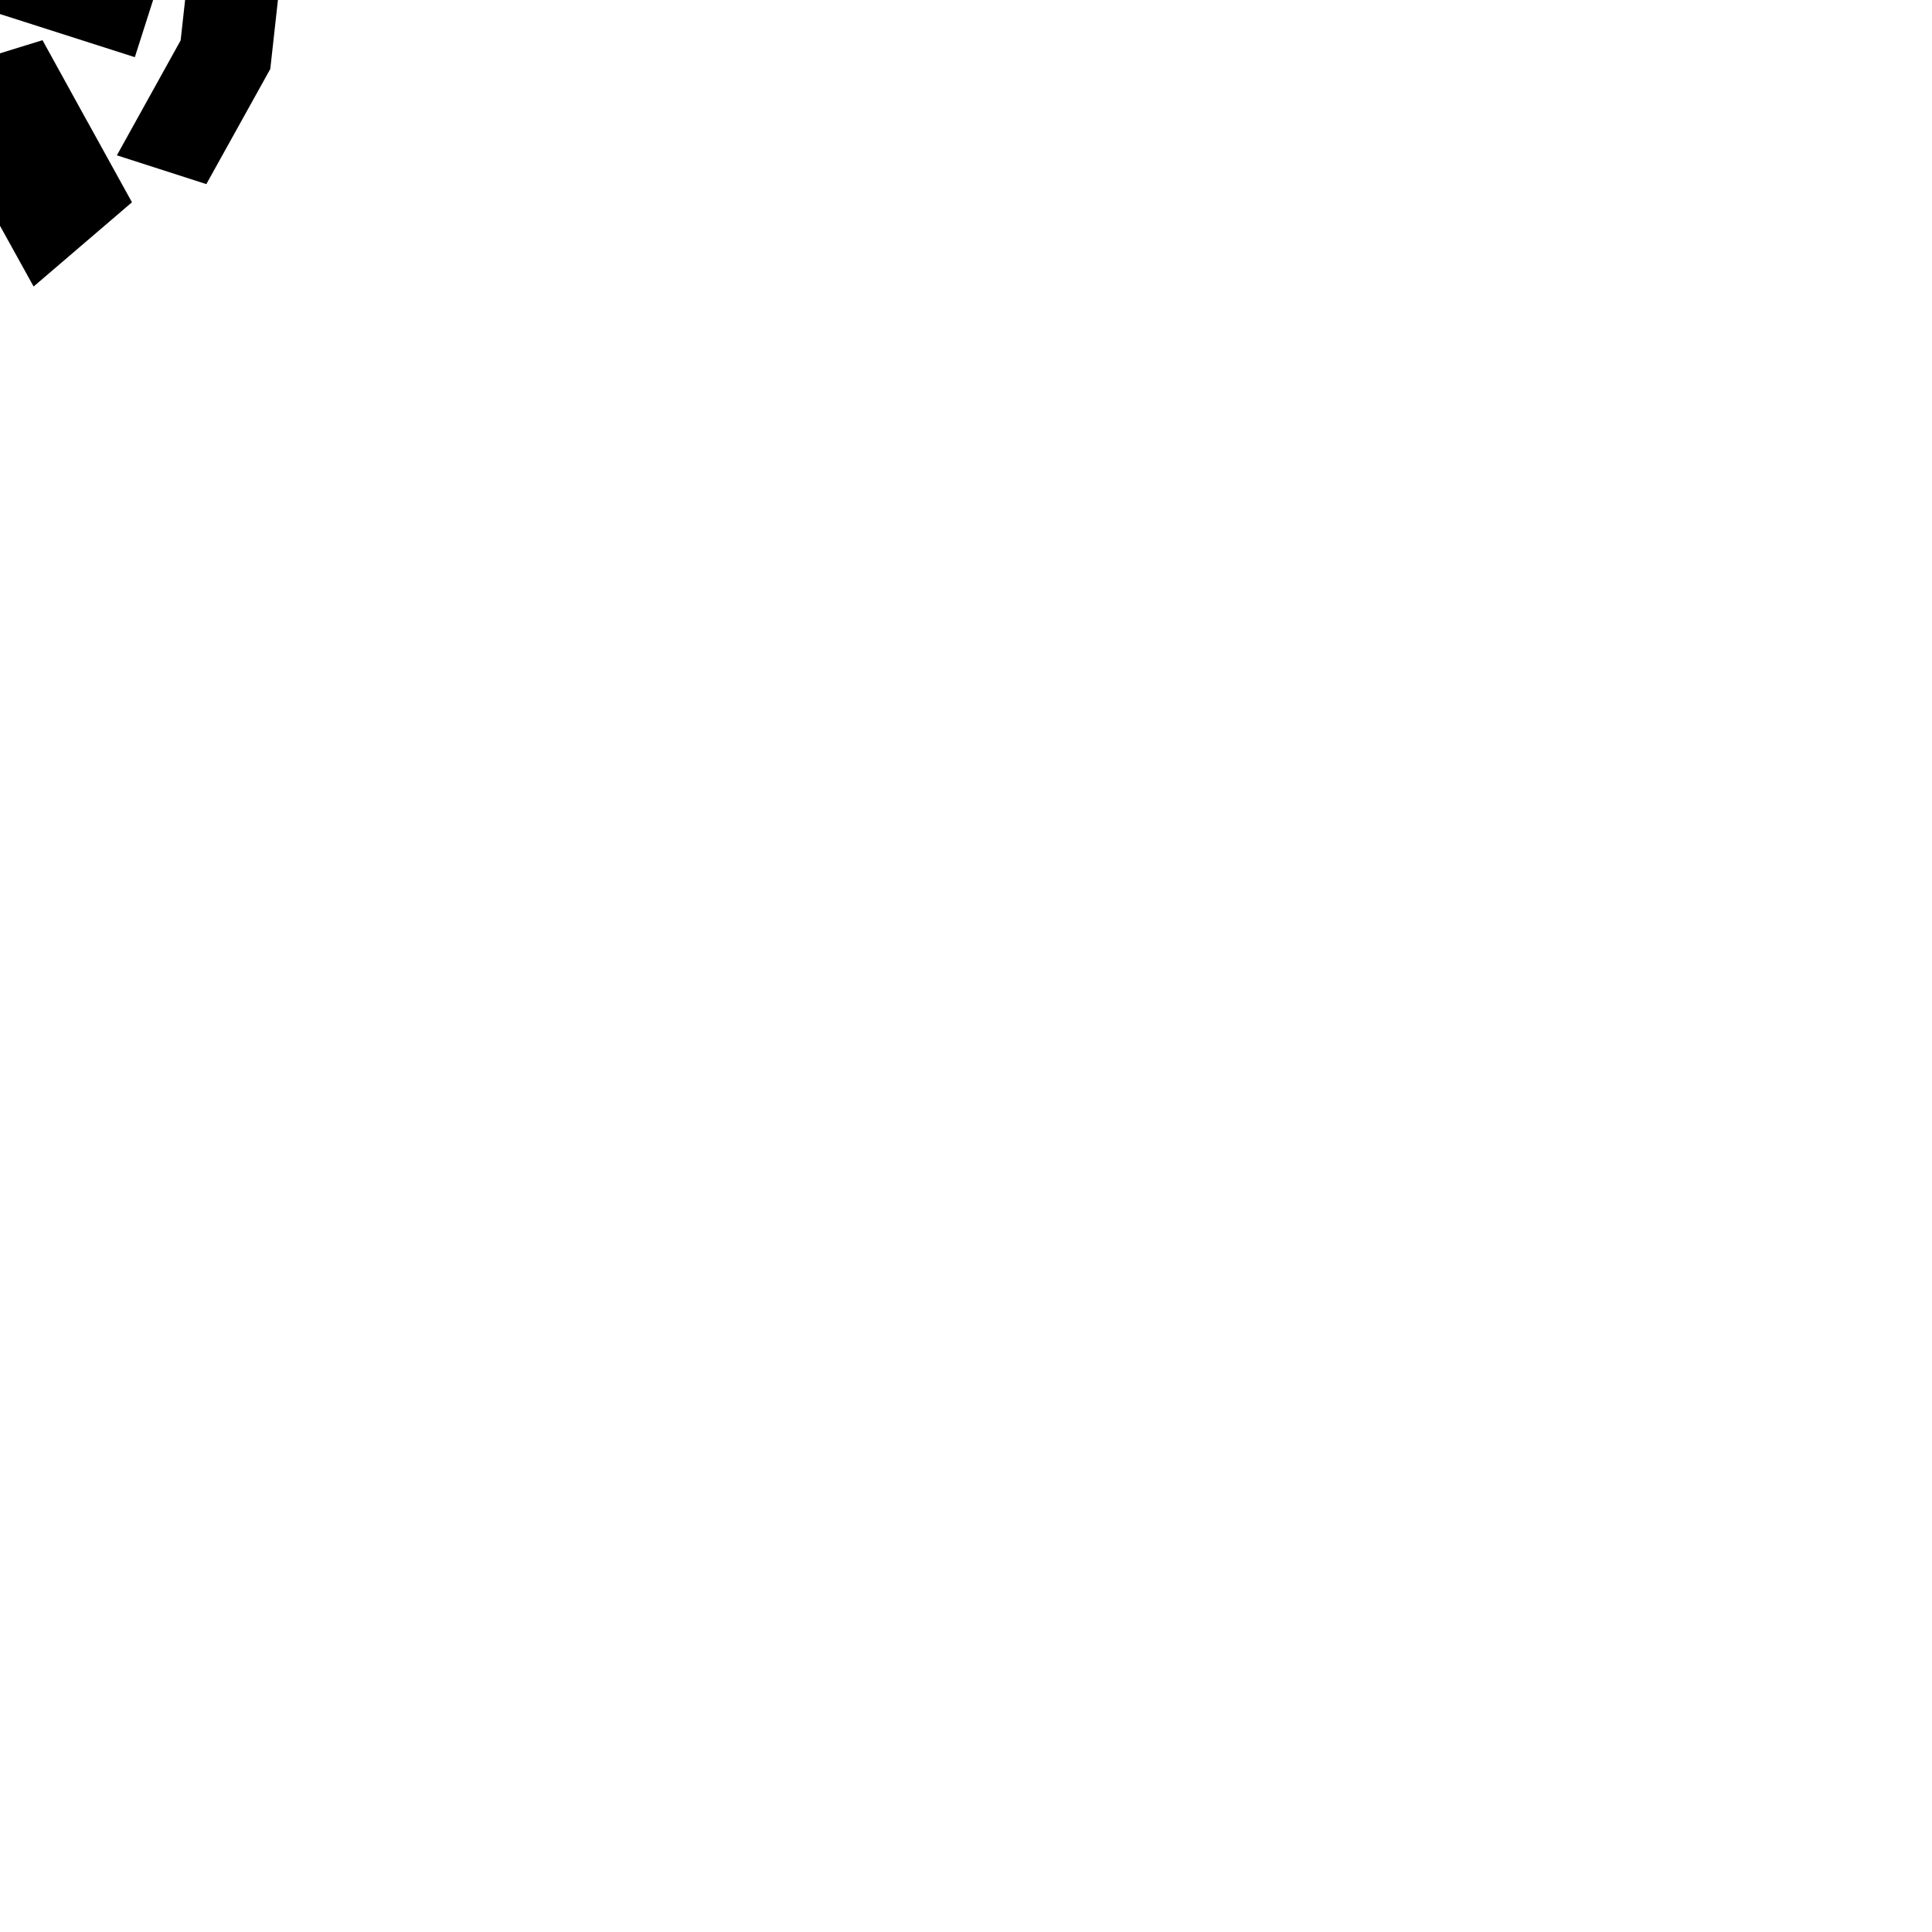
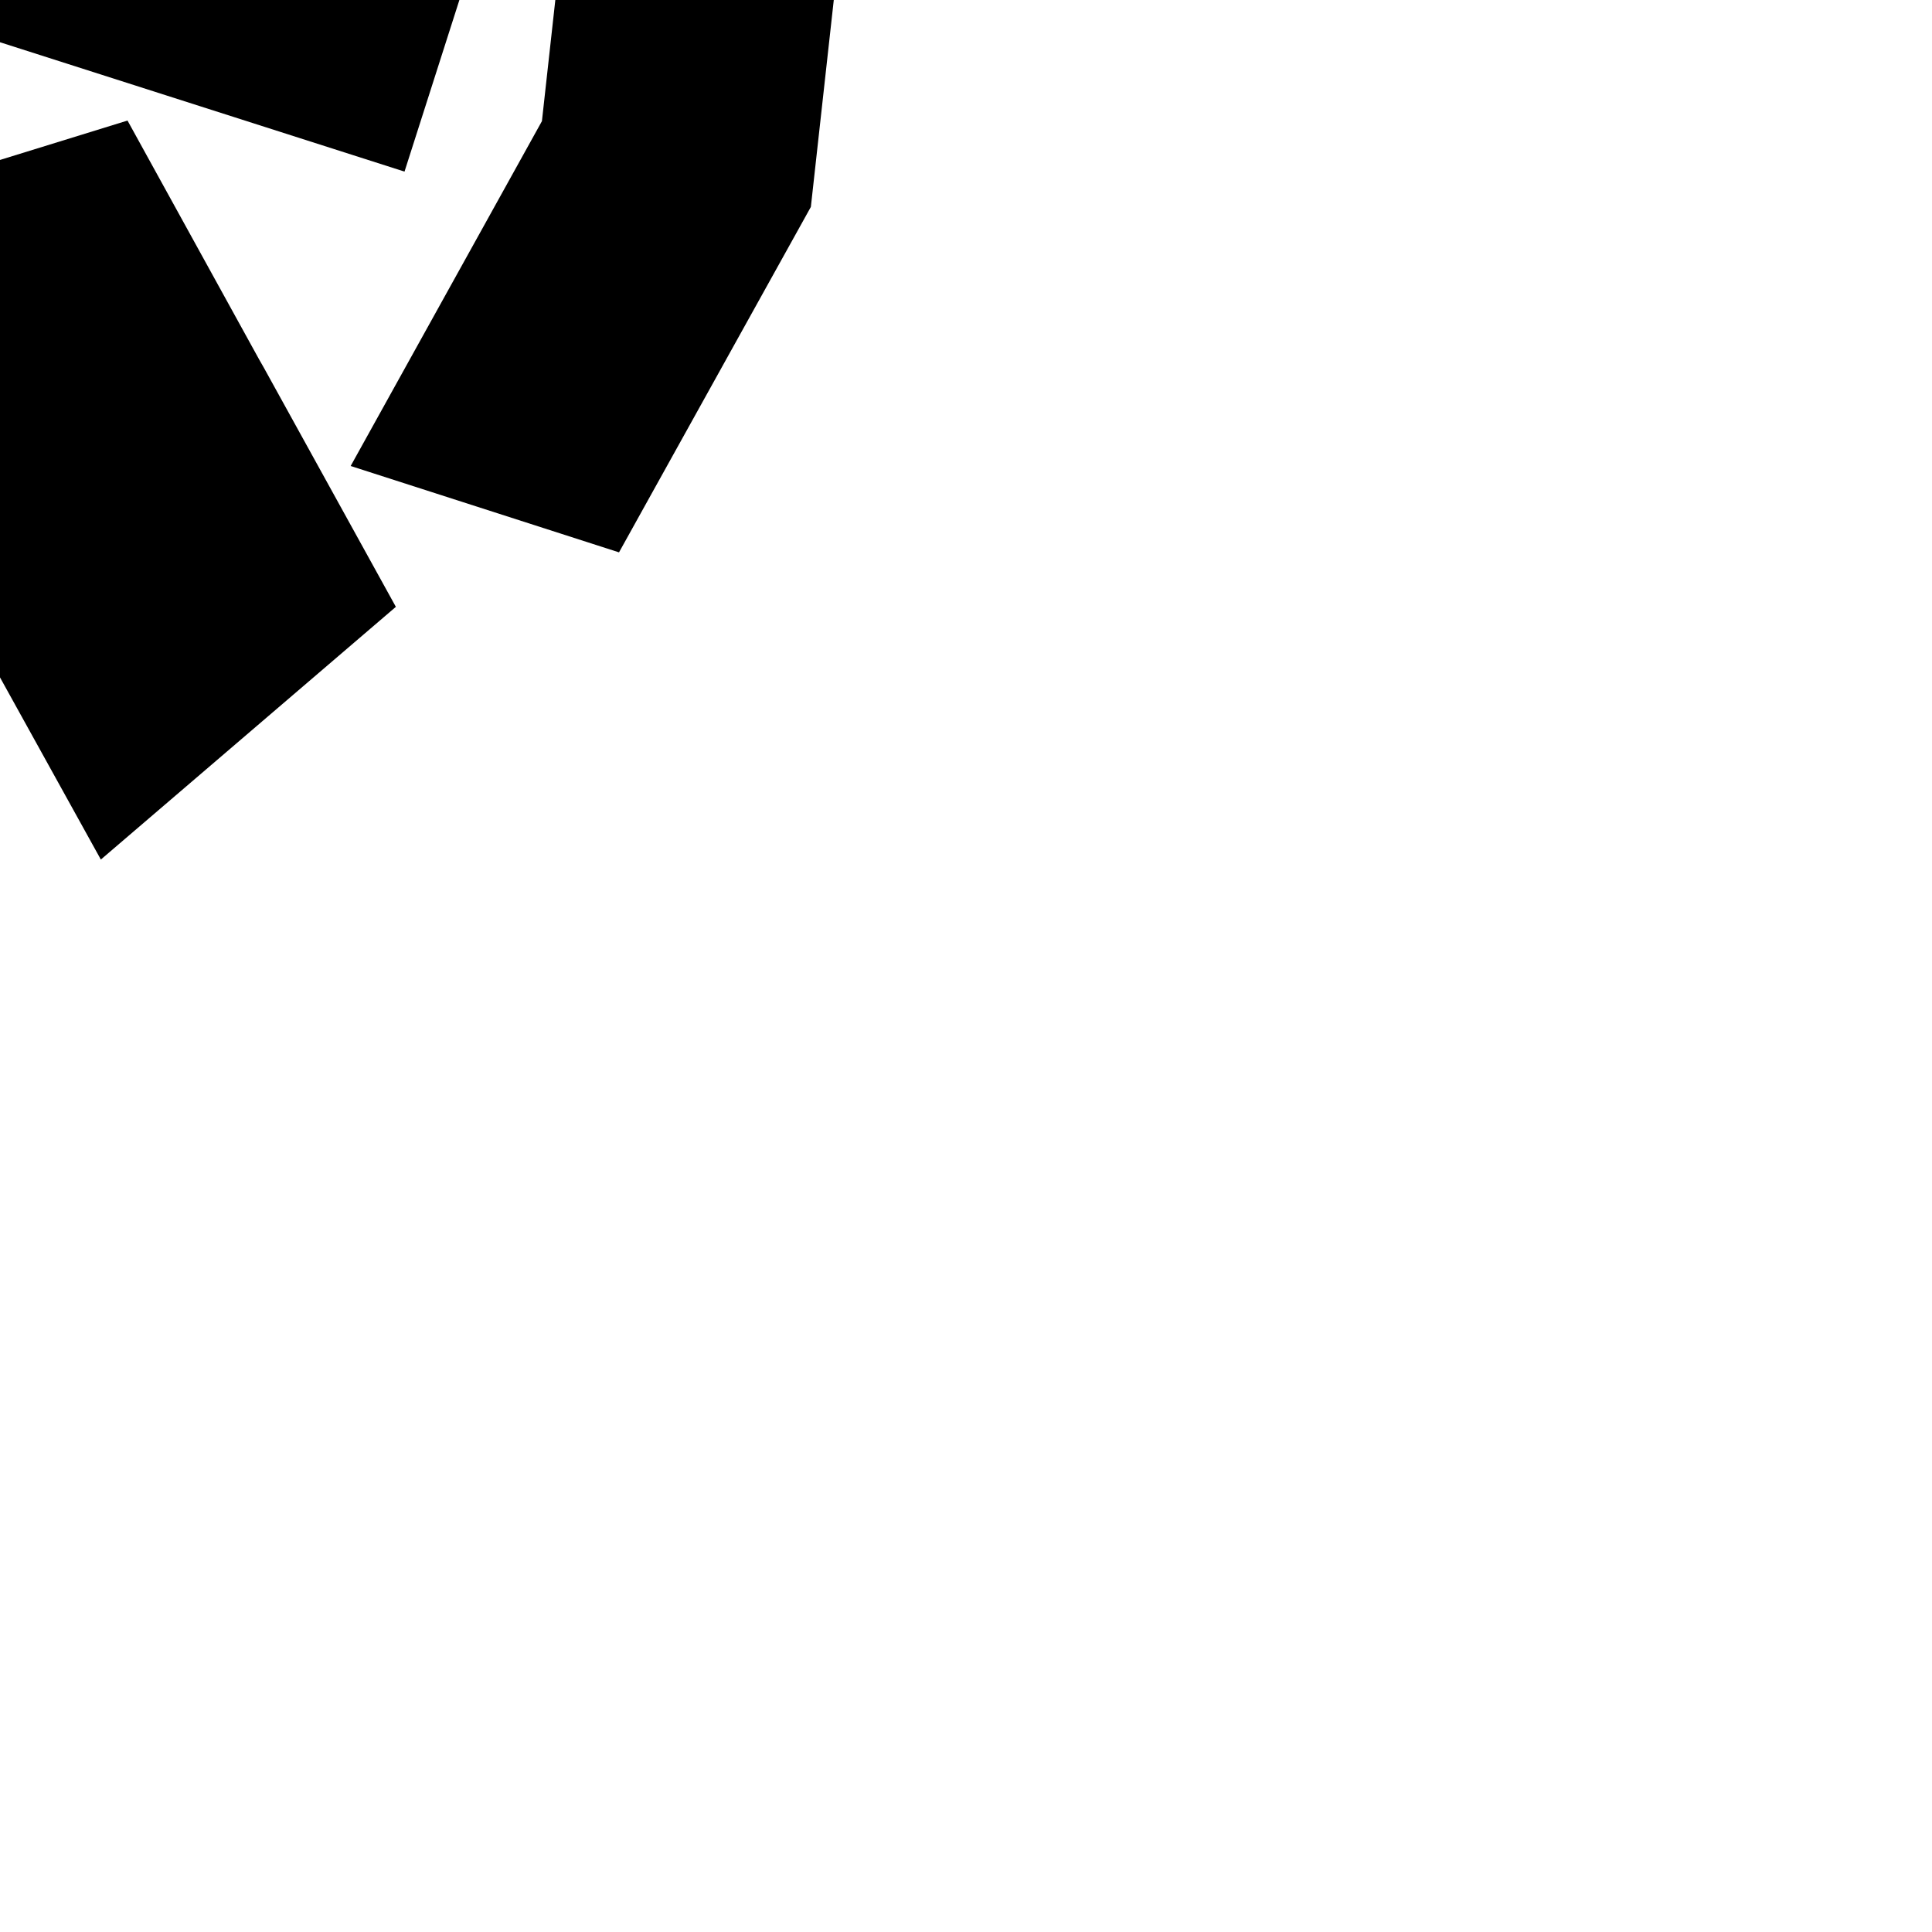
<svg xmlns="http://www.w3.org/2000/svg" version="1.1" id="Calque_1" x="0px" y="0px" viewBox="0 0 1000 1000" style="enable-background:new 0 0 1000 1000;" xml:space="preserve">
-   <polygon points="147.4,-32 139.9,35.7 106.8,95.3 60.5,80.4 93.5,20.9 101,-46.9 " />
-   <polygon points="45.1,62.7 44.7,62 44.7,62 22,20.8 -42.1,40.6 -12.8,93.8 -12.8,93.8 -12.4,94.5 -12,95.2 -12,95.2 17.4,148.3   68.3,104.7 45.5,63.4 45.5,63.4 " />
-   <rect x="-130.8" y="-16" transform="matrix(0.7071 -0.7071 0.7071 0.7071 -43.6467 -56.9706)" width="80.4" height="80.4" />
-   <rect x="-46.8" y="-130.1" transform="matrix(0.3046 -0.9525 0.9525 0.3046 73.184 -18.4559)" width="141.5" height="141.5" />
+   <polygon points="442.2,-96 419.7,107.1 320.4,285.9 181.5,241.2 280.5,62.7 303,-140.7 " />
+   <polygon points="135.3,188.1 134.1,186 134.1,186 66,62.4 -126.3,121.8 -38.4,281.4 -38.4,281.4 -37.2,283.5 -36,285.6 -36,285.6   52.2,444.9 204.9,314.1 136.5,190.2 136.5,190.2 " />
+   <rect x="-392.4" y="-48" transform="matrix(0.7071 -0.7071 0.7071 0.7071 -130.9472 -170.8973)" width="241.2" height="241.2" />
+   <rect x="-140.4" y="-390.3" transform="matrix(0.3046 -0.9525 0.9525 0.3046 219.566 -55.3282)" width="424.5" height="424.5" />
</svg>
